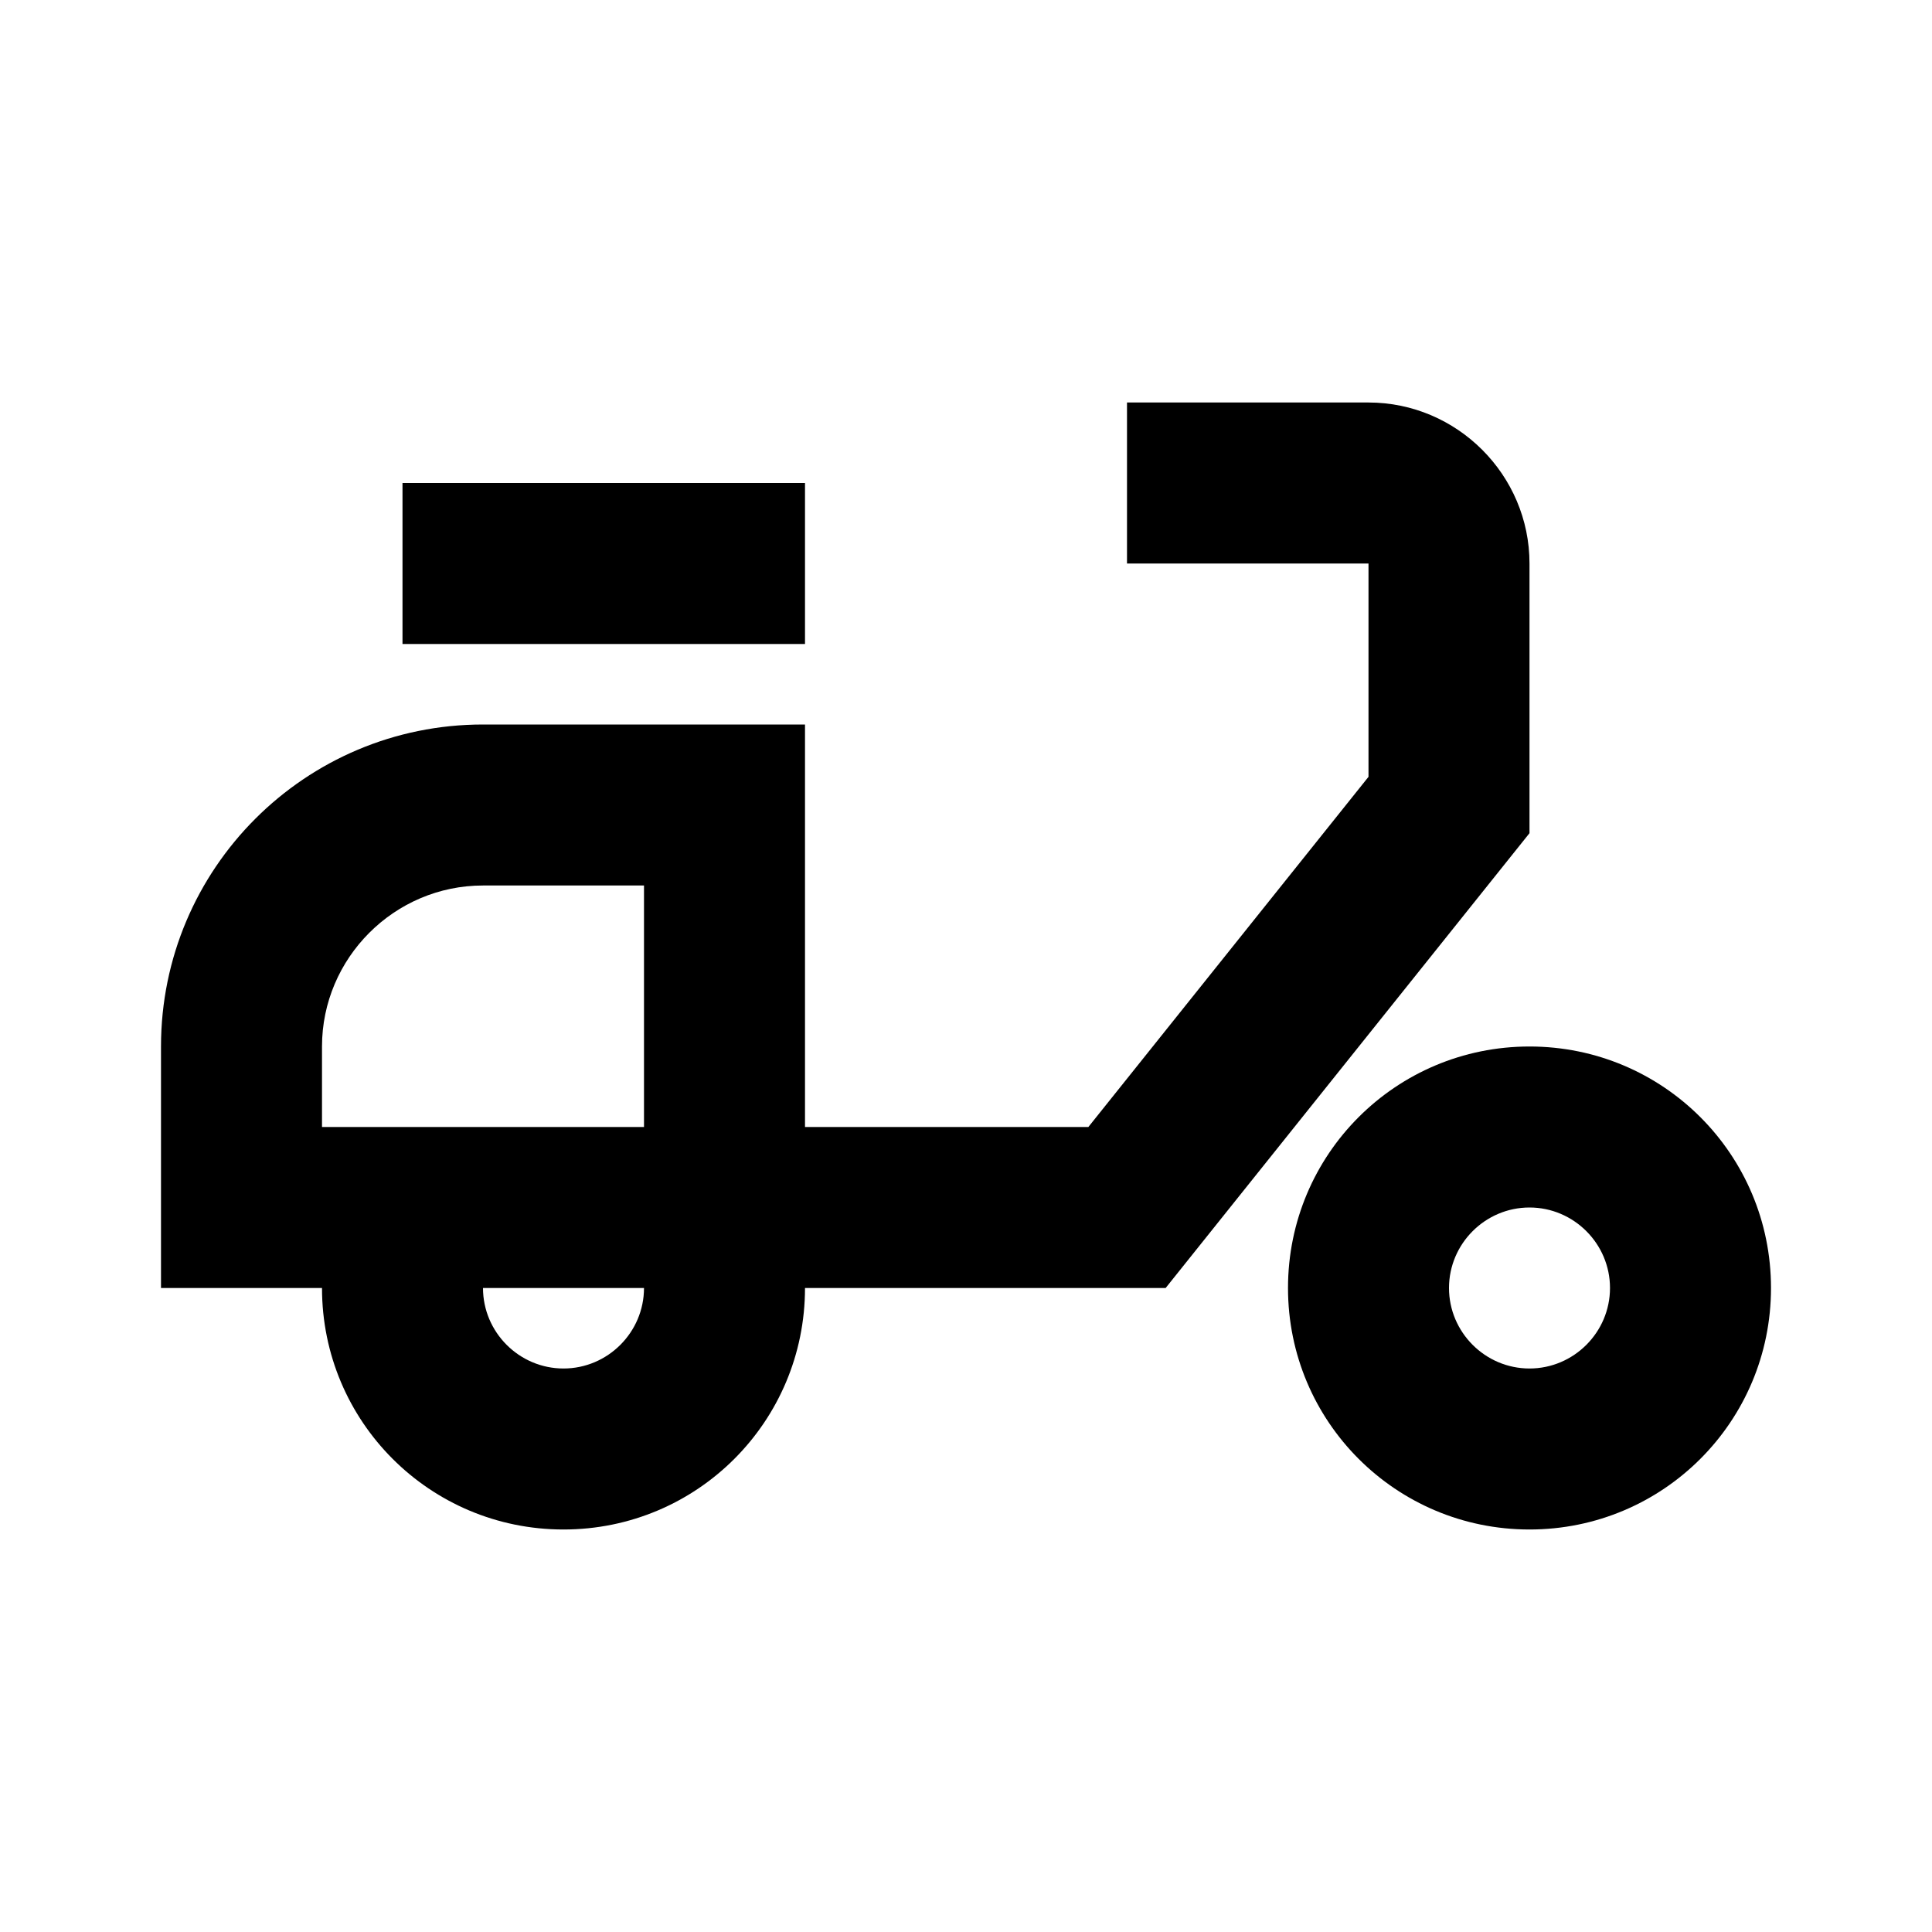
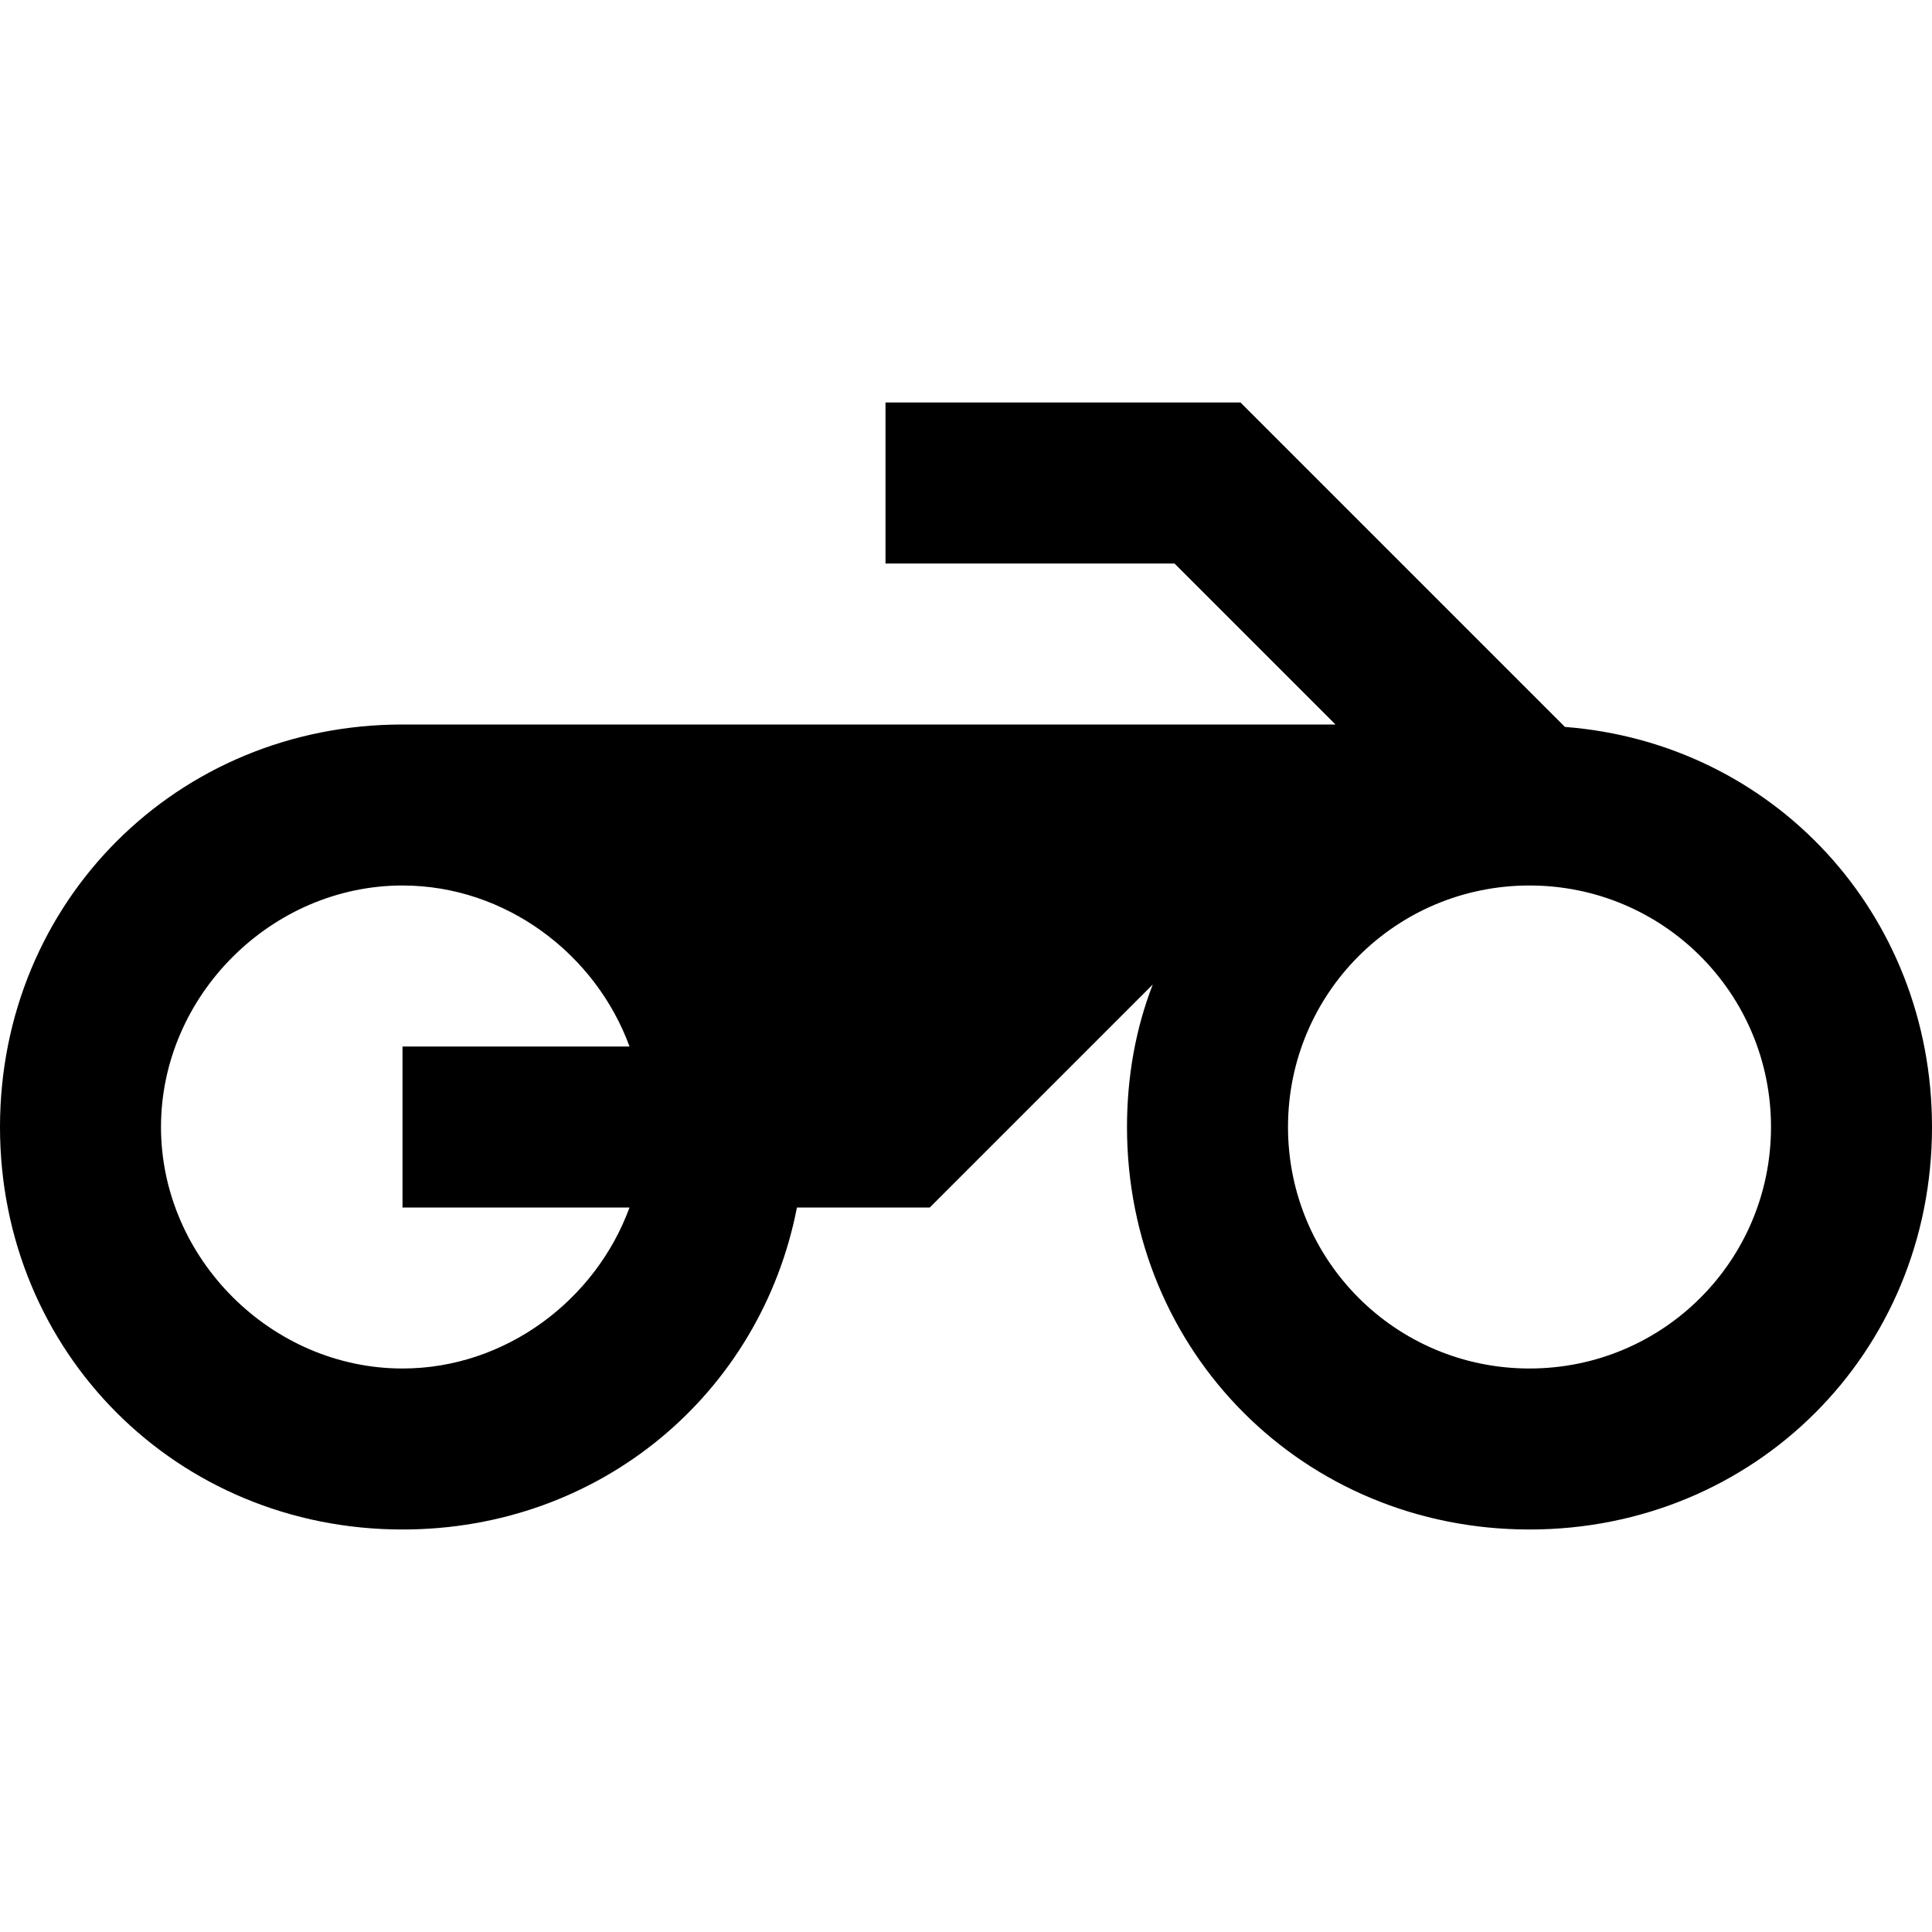
- <svg viewBox="0 0 24 24">
-   <g>
-     <rect fill="none" height="24" width="24" y="0" />
-   </g>
-   <g>
-     <g>
-       <g>
-         <path d="M19,7c0-1.1-0.9-2-2-2h-3v2h3v2.65L13.52,14H10V9H6c-2.21,0-4,1.79-4,4v3h2c0,1.66,1.34,3,3,3s3-1.34,3-3h4.48L19,10.35 V7z M4,14v-1c0-1.1,0.9-2,2-2h2v3H4z M7,17c-0.55,0-1-0.45-1-1h2C8,16.55,7.55,17,7,17z" />
-         <rect height="2" width="5" x="5" y="6" />
-         <path d="M19,13c-1.66,0-3,1.34-3,3s1.34,3,3,3s3-1.34,3-3S20.66,13,19,13z M19,17c-0.55,0-1-0.45-1-1s0.45-1,1-1s1,0.45,1,1 C20,16.55,19.55,17,19,17z" />
-       </g>
-     </g>
-   </g>
+ <svg xmlns="http://www.w3.org/2000/svg" xmlns:xlink="http://www.w3.org/1999/xlink" height="48" viewBox="0 0 48 48" width="48">
+   <defs>
+     <path d="M0 0h48v48H0z" id="a" />
+   </defs>
+   <clipPath id="b">
+     <use overflow="visible" xlink:href="#a" />
+   </clipPath>
+   <path clip-path="url(#b)" d="M38.88 18.06L30.82 10H22v4h7.18l4 4H10C4.4 18 0 22.4 0 28s4.4 10 10 10c4.92 0 8.9-3.38 9.8-8h3.3l5.54-5.54C28.22 25.54 28 26.74 28 28c0 5.6 4.4 10 10 10s10-4.4 10-10c0-5.3-3.94-9.54-9.12-9.94zM15.64 30c-.84 2.3-3.08 4-5.64 4-3.26 0-6-2.74-6-6s2.74-6 6-6c2.56 0 4.8 1.7 5.64 4H10v4h5.64zM38 34c-3.32 0-6-2.68-6-6s2.68-6 6-6 6 2.68 6 6-2.68 6-6 6z" />
</svg>
